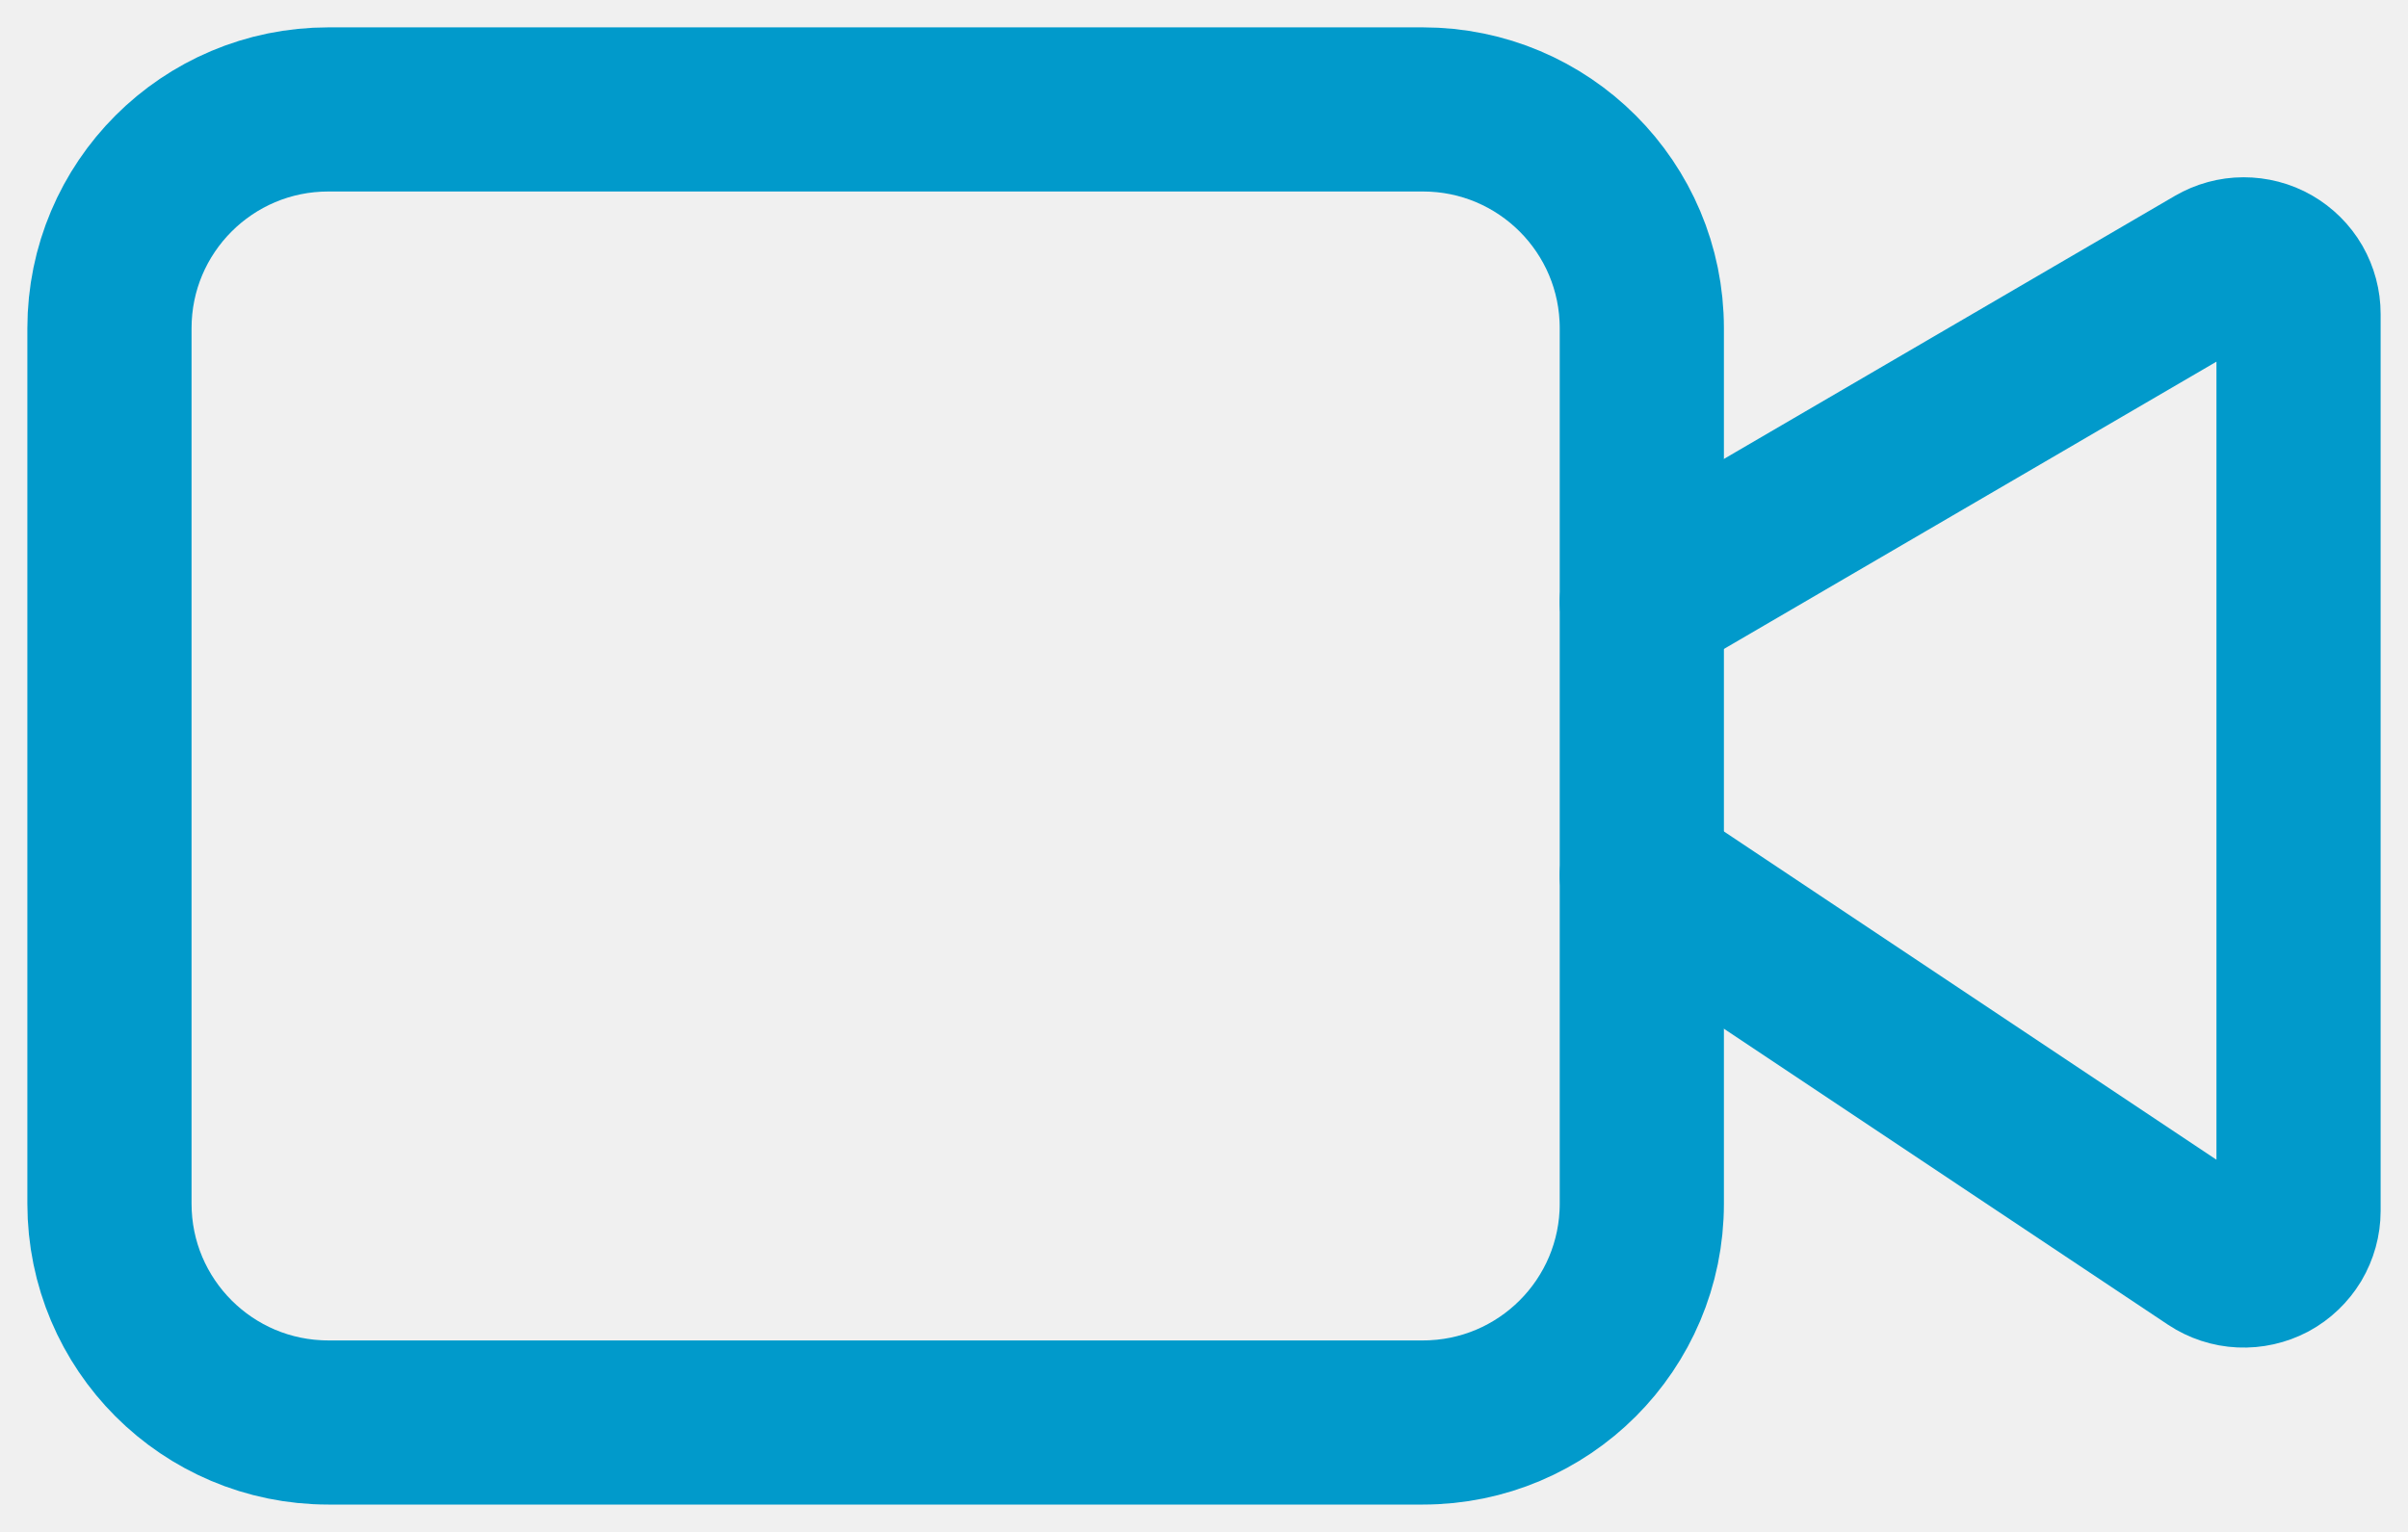
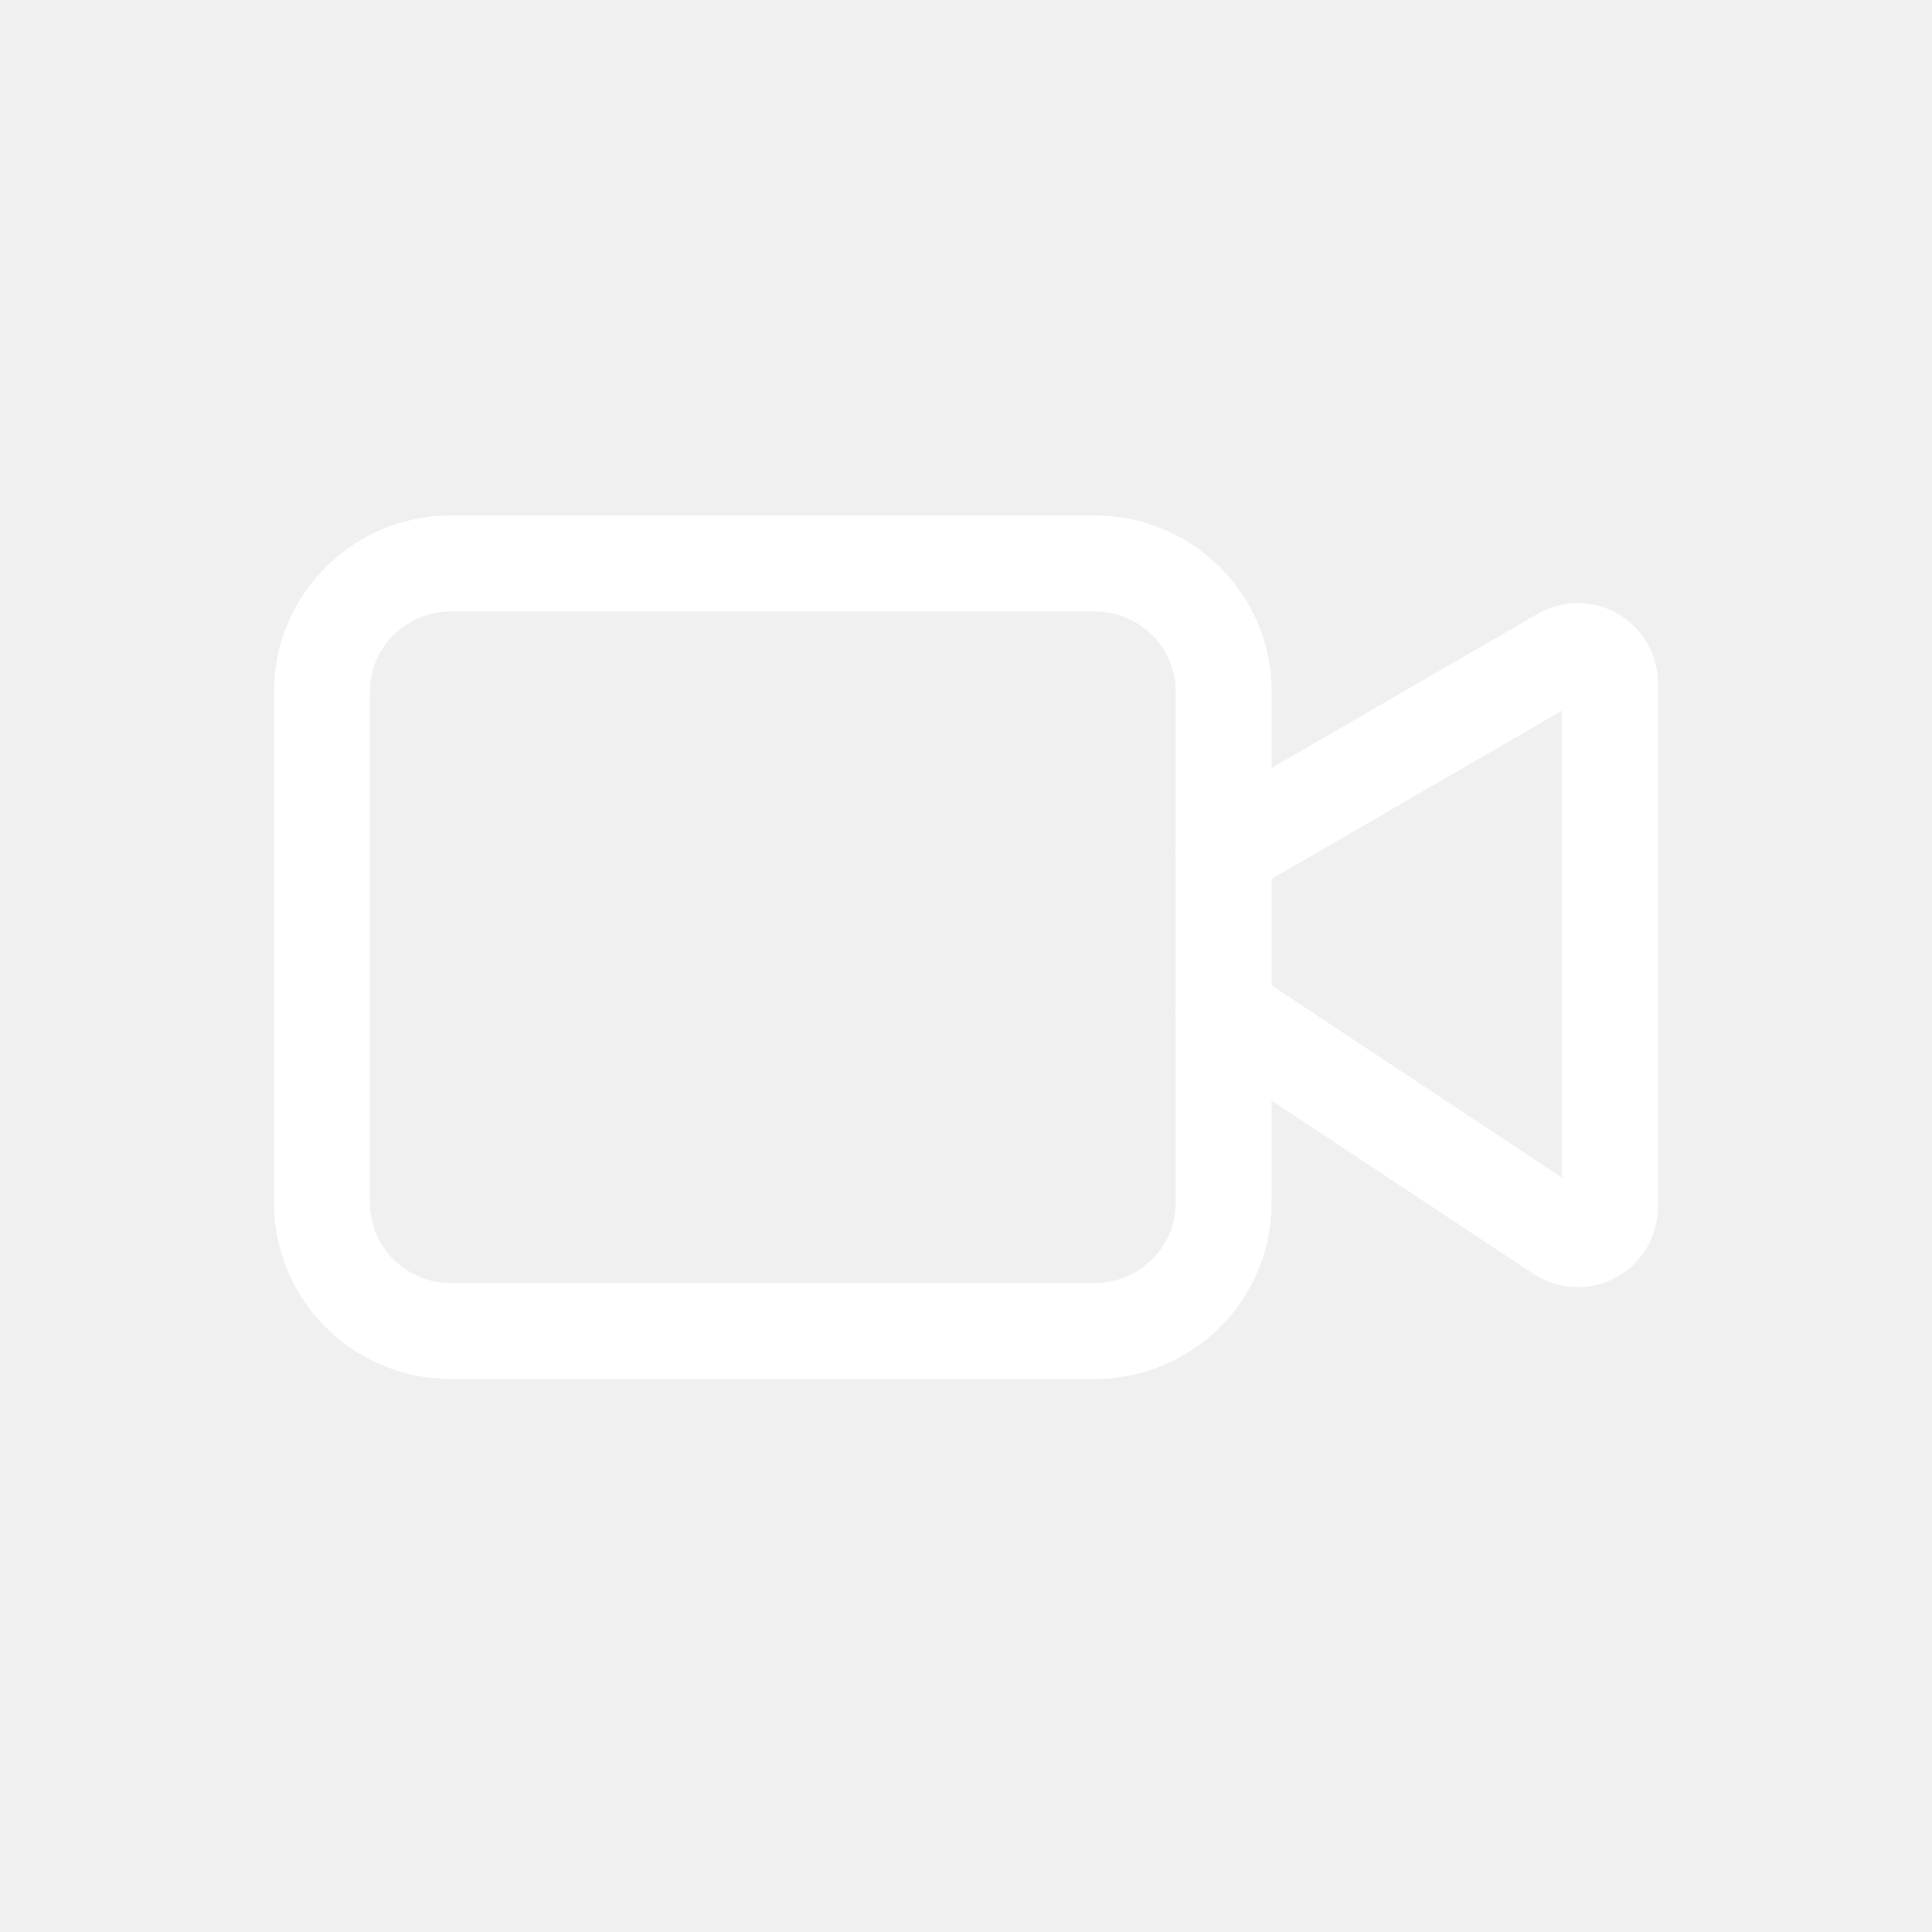
- <svg xmlns="http://www.w3.org/2000/svg" width="22" height="14" viewBox="0 0 22 14" fill="none">
-   <path d="M15 8L20.223 11.482C20.298 11.532 20.386 11.561 20.476 11.565C20.566 11.569 20.656 11.549 20.736 11.507C20.816 11.464 20.882 11.4 20.929 11.323C20.975 11.245 21 11.156 21 11.066V2.87C21 2.782 20.977 2.696 20.933 2.619C20.889 2.543 20.825 2.48 20.749 2.436C20.673 2.392 20.586 2.37 20.498 2.37C20.41 2.37 20.324 2.394 20.248 2.438L15 5.5" stroke="#019ACB" stroke-width="1.5" stroke-linecap="round" stroke-linejoin="round" />
-   <path d="M13 1H3C1.895 1 1 1.895 1 3V11C1 12.105 1.895 13 3 13H13C14.105 13 15 12.105 15 11V3C15 1.895 14.105 1 13 1Z" stroke="#019ACB" stroke-width="1.5" stroke-linecap="round" stroke-linejoin="round" />
+ <svg xmlns="http://www.w3.org/2000/svg" width="24" height="24" viewBox="0 0 24 24" fill="none">
+   <path d="M15.2 12.561L19.378 15.328C19.438 15.367 19.508 15.39 19.58 15.394C19.652 15.397 19.724 15.381 19.788 15.347C19.852 15.313 19.905 15.263 19.942 15.201C19.98 15.139 19.999 15.069 19.999 14.997V8.486C19.999 8.416 19.981 8.347 19.946 8.287C19.91 8.226 19.86 8.176 19.799 8.141C19.738 8.106 19.668 8.088 19.598 8.088C19.528 8.088 19.459 8.107 19.398 8.142L15.2 10.575" stroke="white" stroke-width="1.192" stroke-linecap="round" stroke-linejoin="round" />
+   <path d="M13.6 7H5.6C4.716 7 4 7.711 4 8.589V14.945C4 15.822 4.716 16.534 5.6 16.534H13.6C14.483 16.534 15.2 15.822 15.2 14.945V8.589C15.2 7.711 14.483 7 13.6 7Z" stroke="white" stroke-width="1.192" stroke-linecap="round" stroke-linejoin="round" />
</svg>
